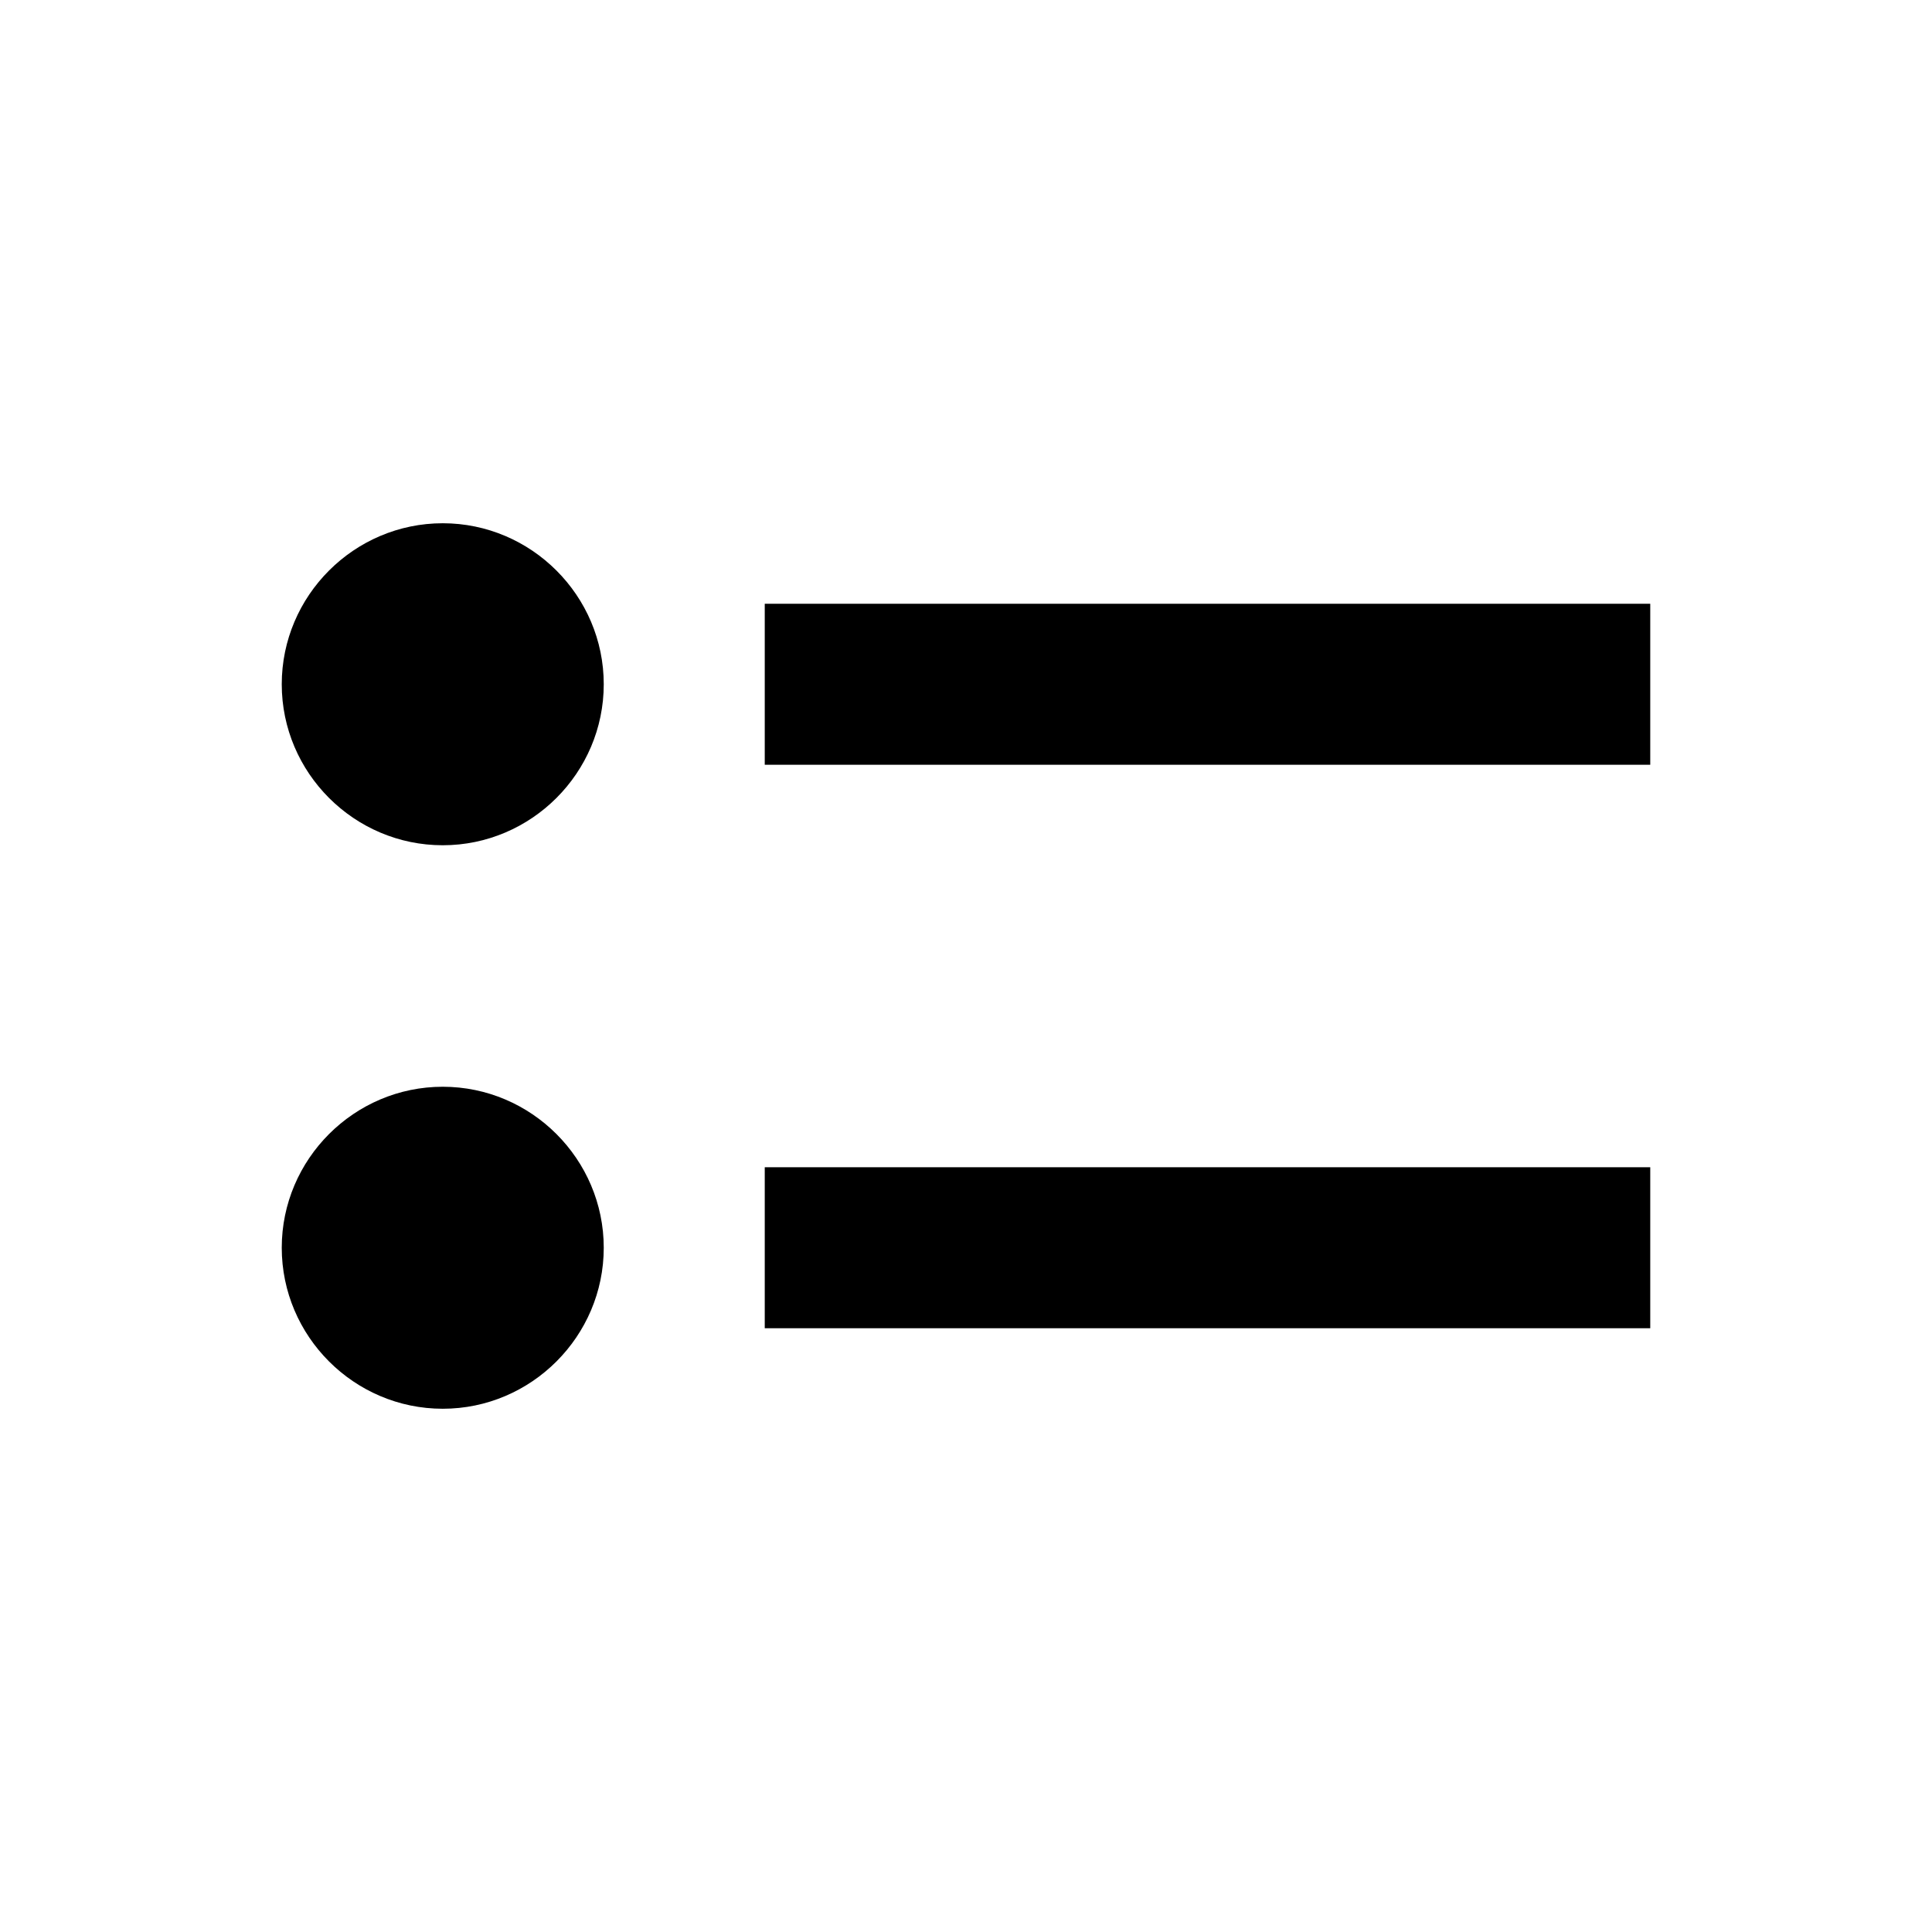
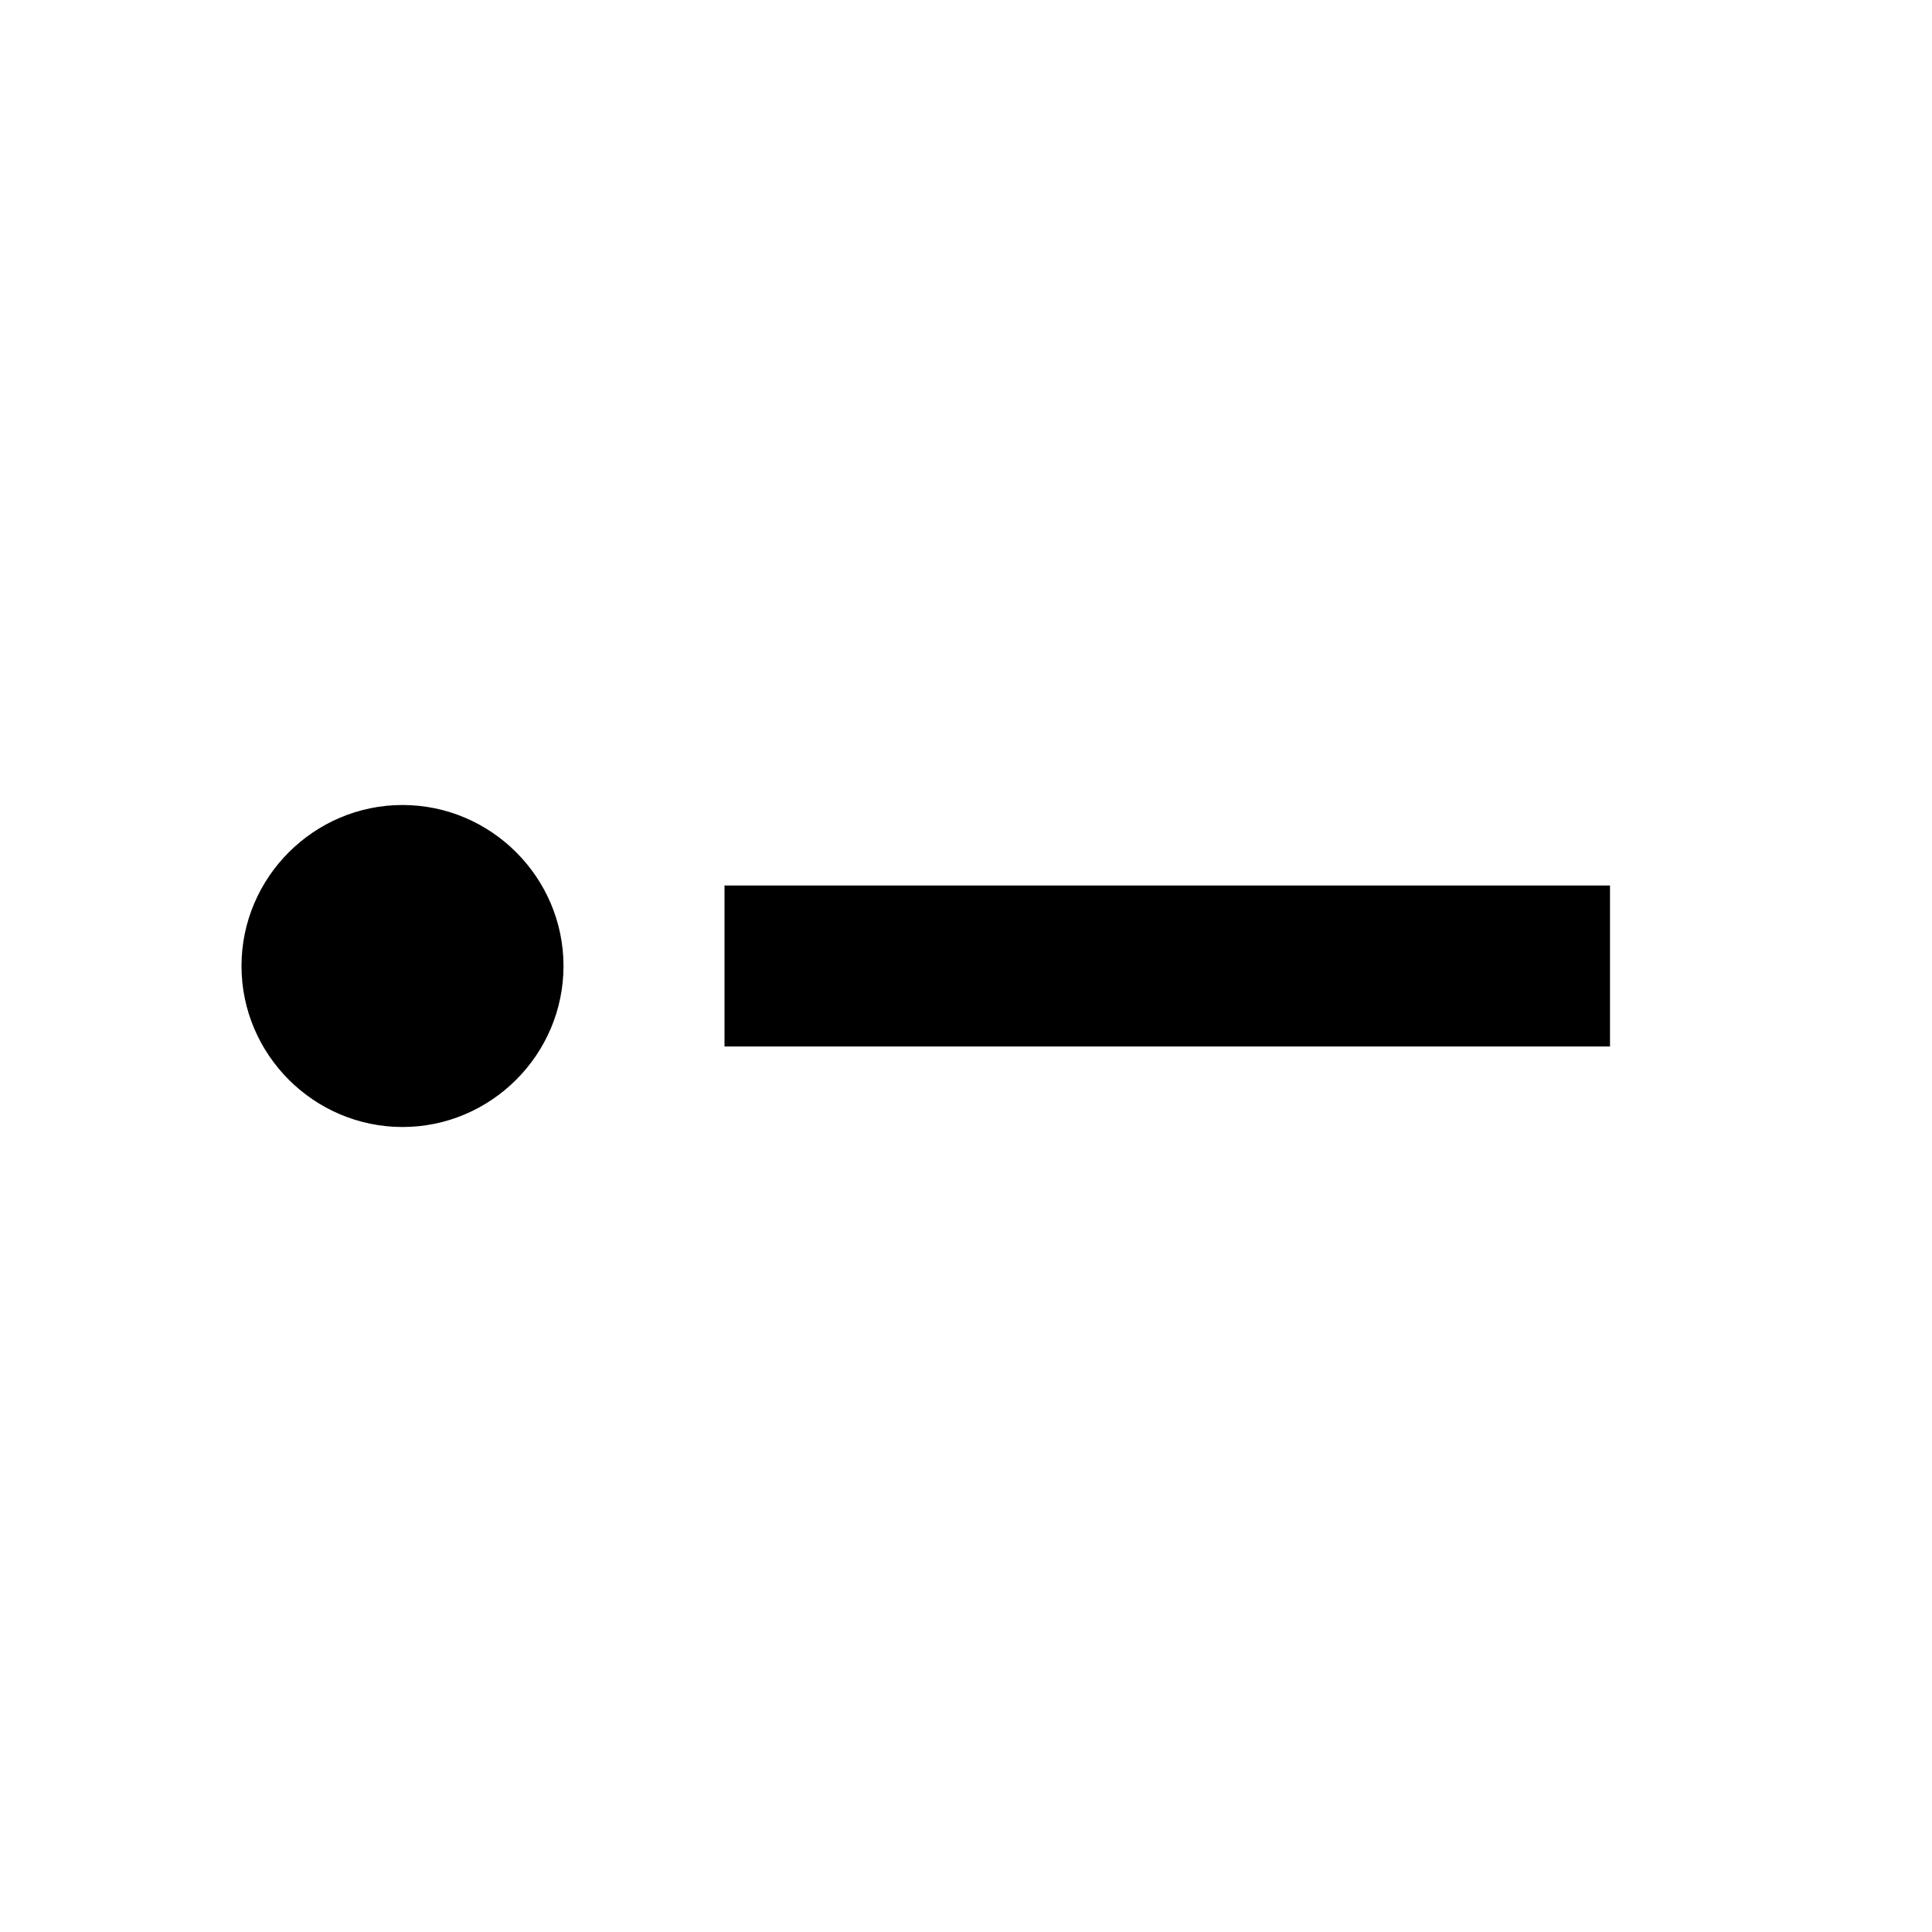
<svg xmlns="http://www.w3.org/2000/svg" width="24" height="24" viewBox="0 0 24 24">
-   <path d="M5.5 13.5C6.6 13.5 7.5 14.4 7.5 15.5C7.5 16.6 6.6 17.5 5.5 17.5C4.4 17.5 3.5 16.6 3.5 15.5C3.5 14.4 4.4 13.5 5.5 13.5ZM20.5 16.5H9.5V14.5H20.5V16.5ZM5.5 6.5C6.6 6.5 7.5 7.4 7.5 8.5C7.5 9.6 6.6 10.5 5.5 10.5C4.4 10.5 3.5 9.6 3.5 8.5C3.5 7.4 4.4 6.5 5.5 6.5ZM20.5 9.5H9.5V7.5H20.5V9.5Z" />
+   <path d="M5 10C3.9 10 3 10.9 3 12C3 13.1 3.9 14 5 14C6.1 14 7 13.1 7 12C7 10.9 6.1 10 5 10Z" />
+   <path d="M9 11V13H20V11H9Z" />
</svg>
